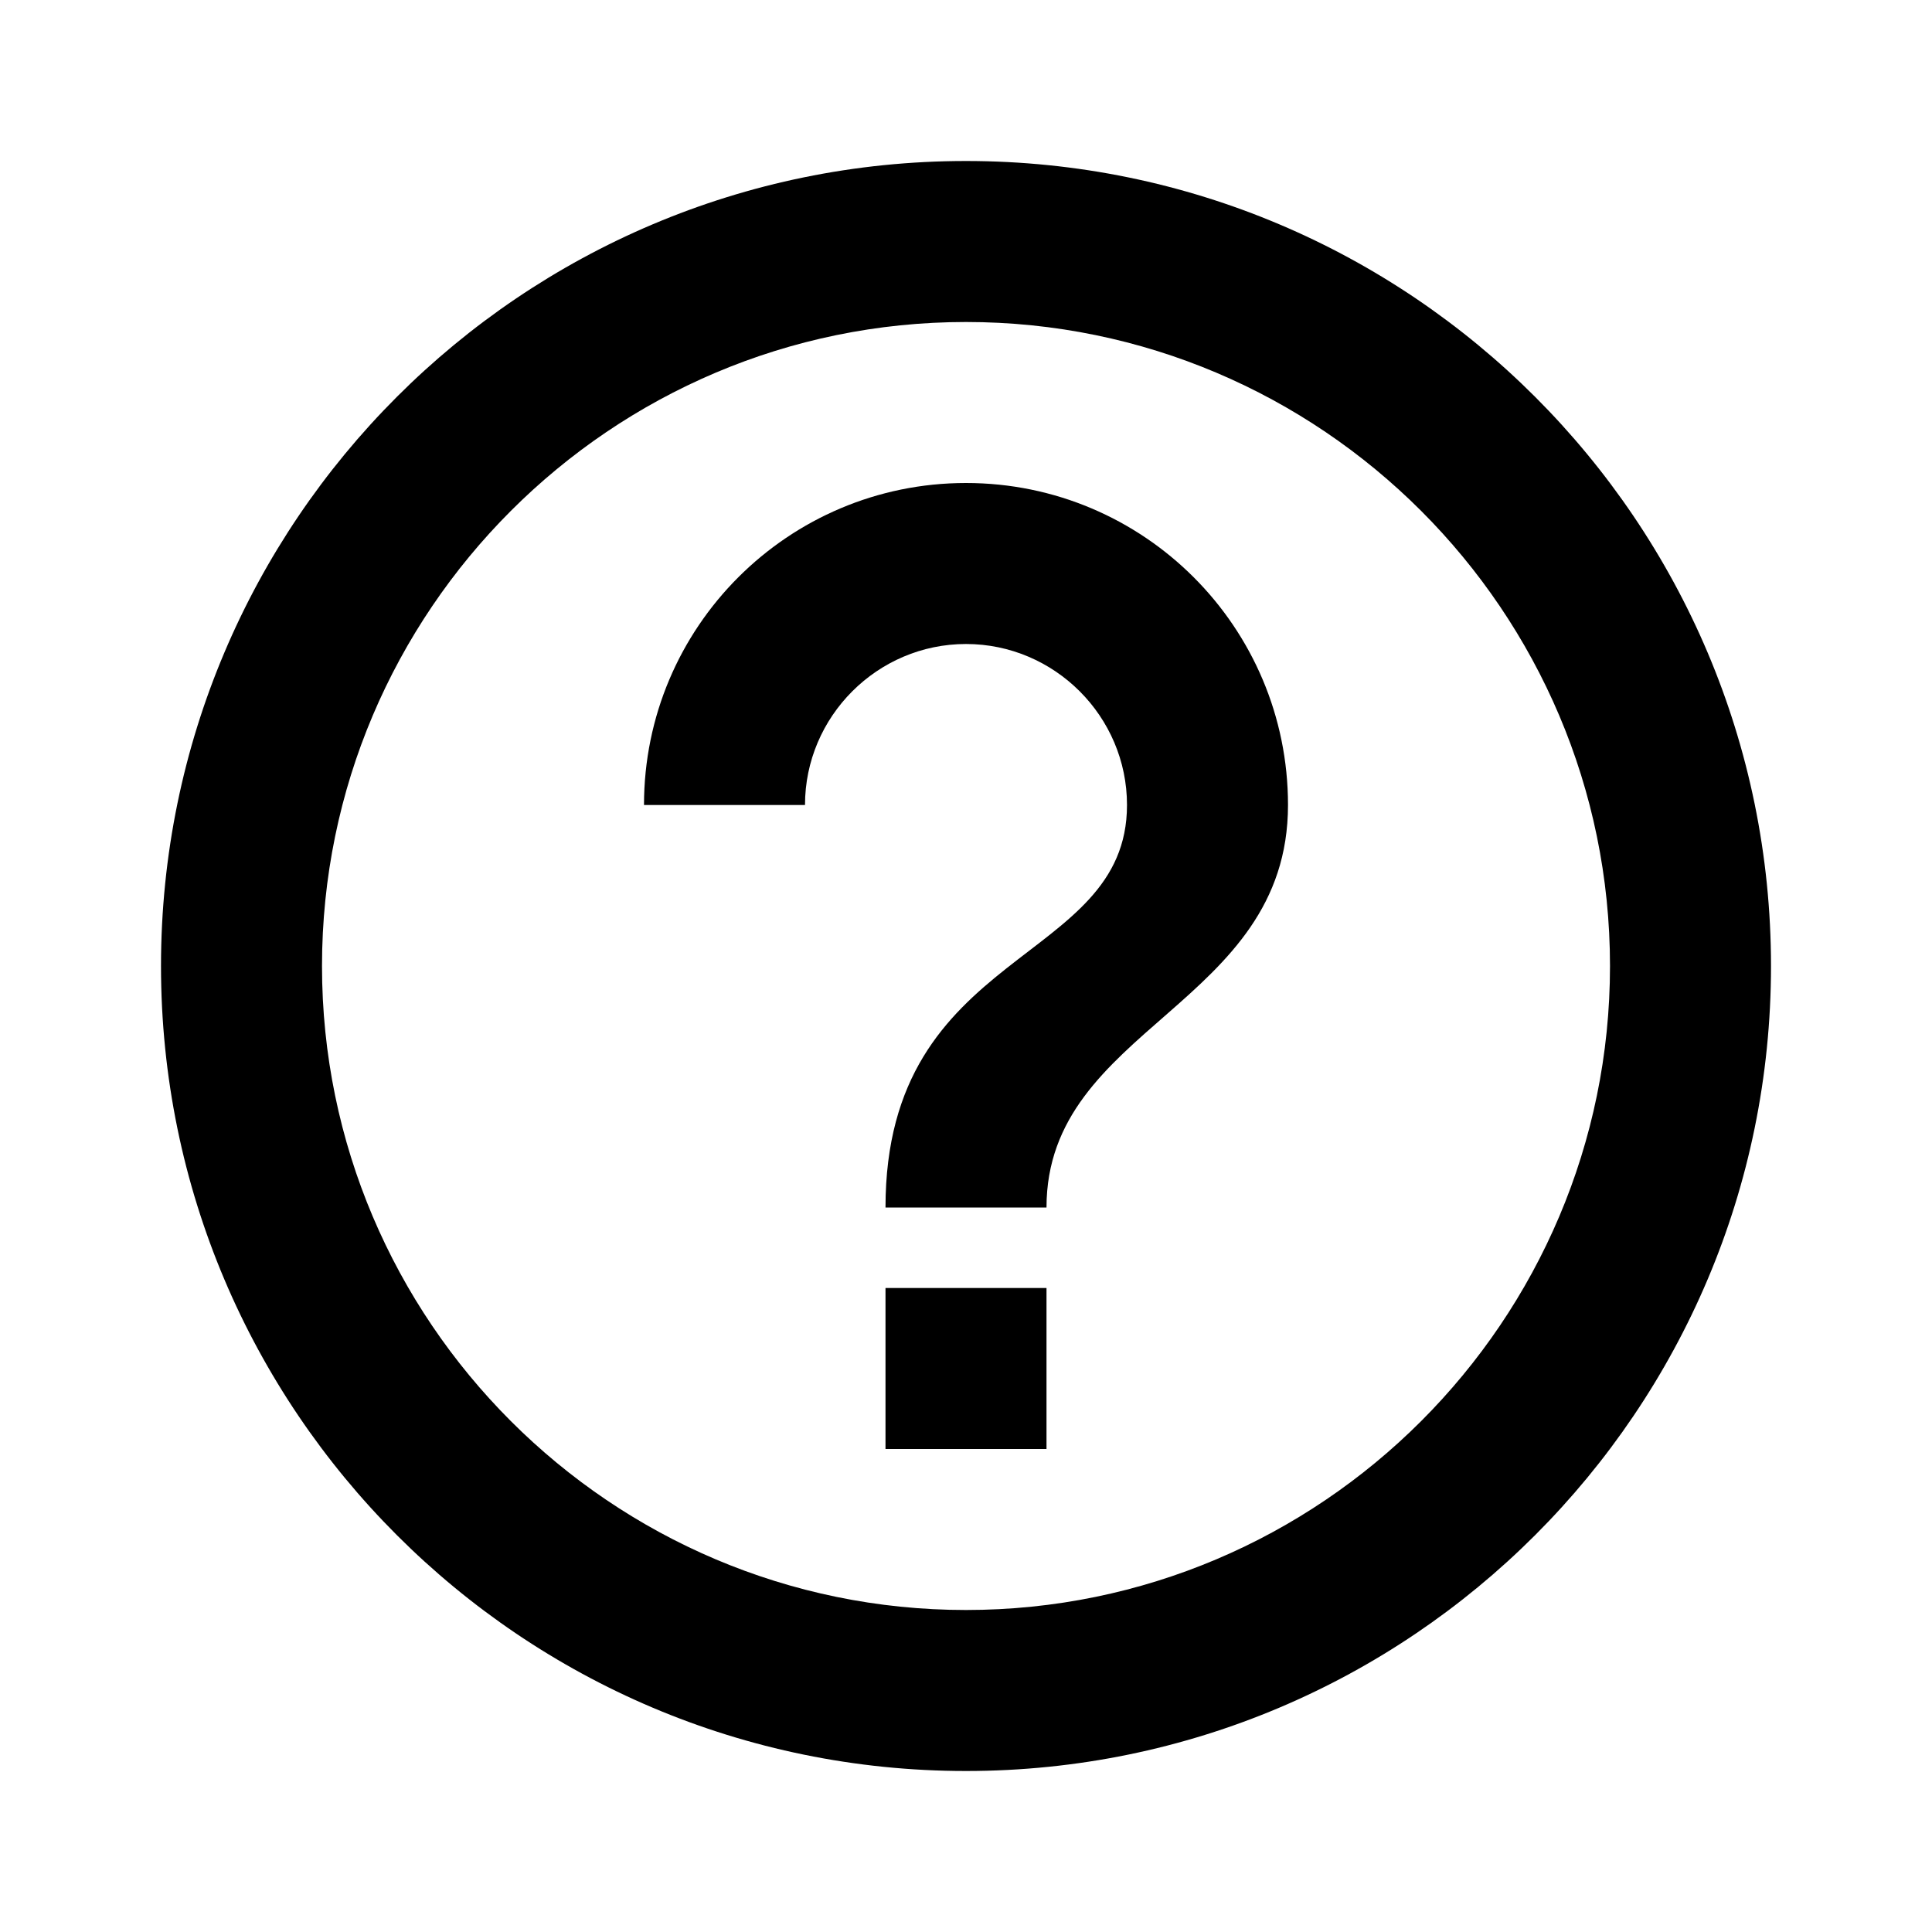
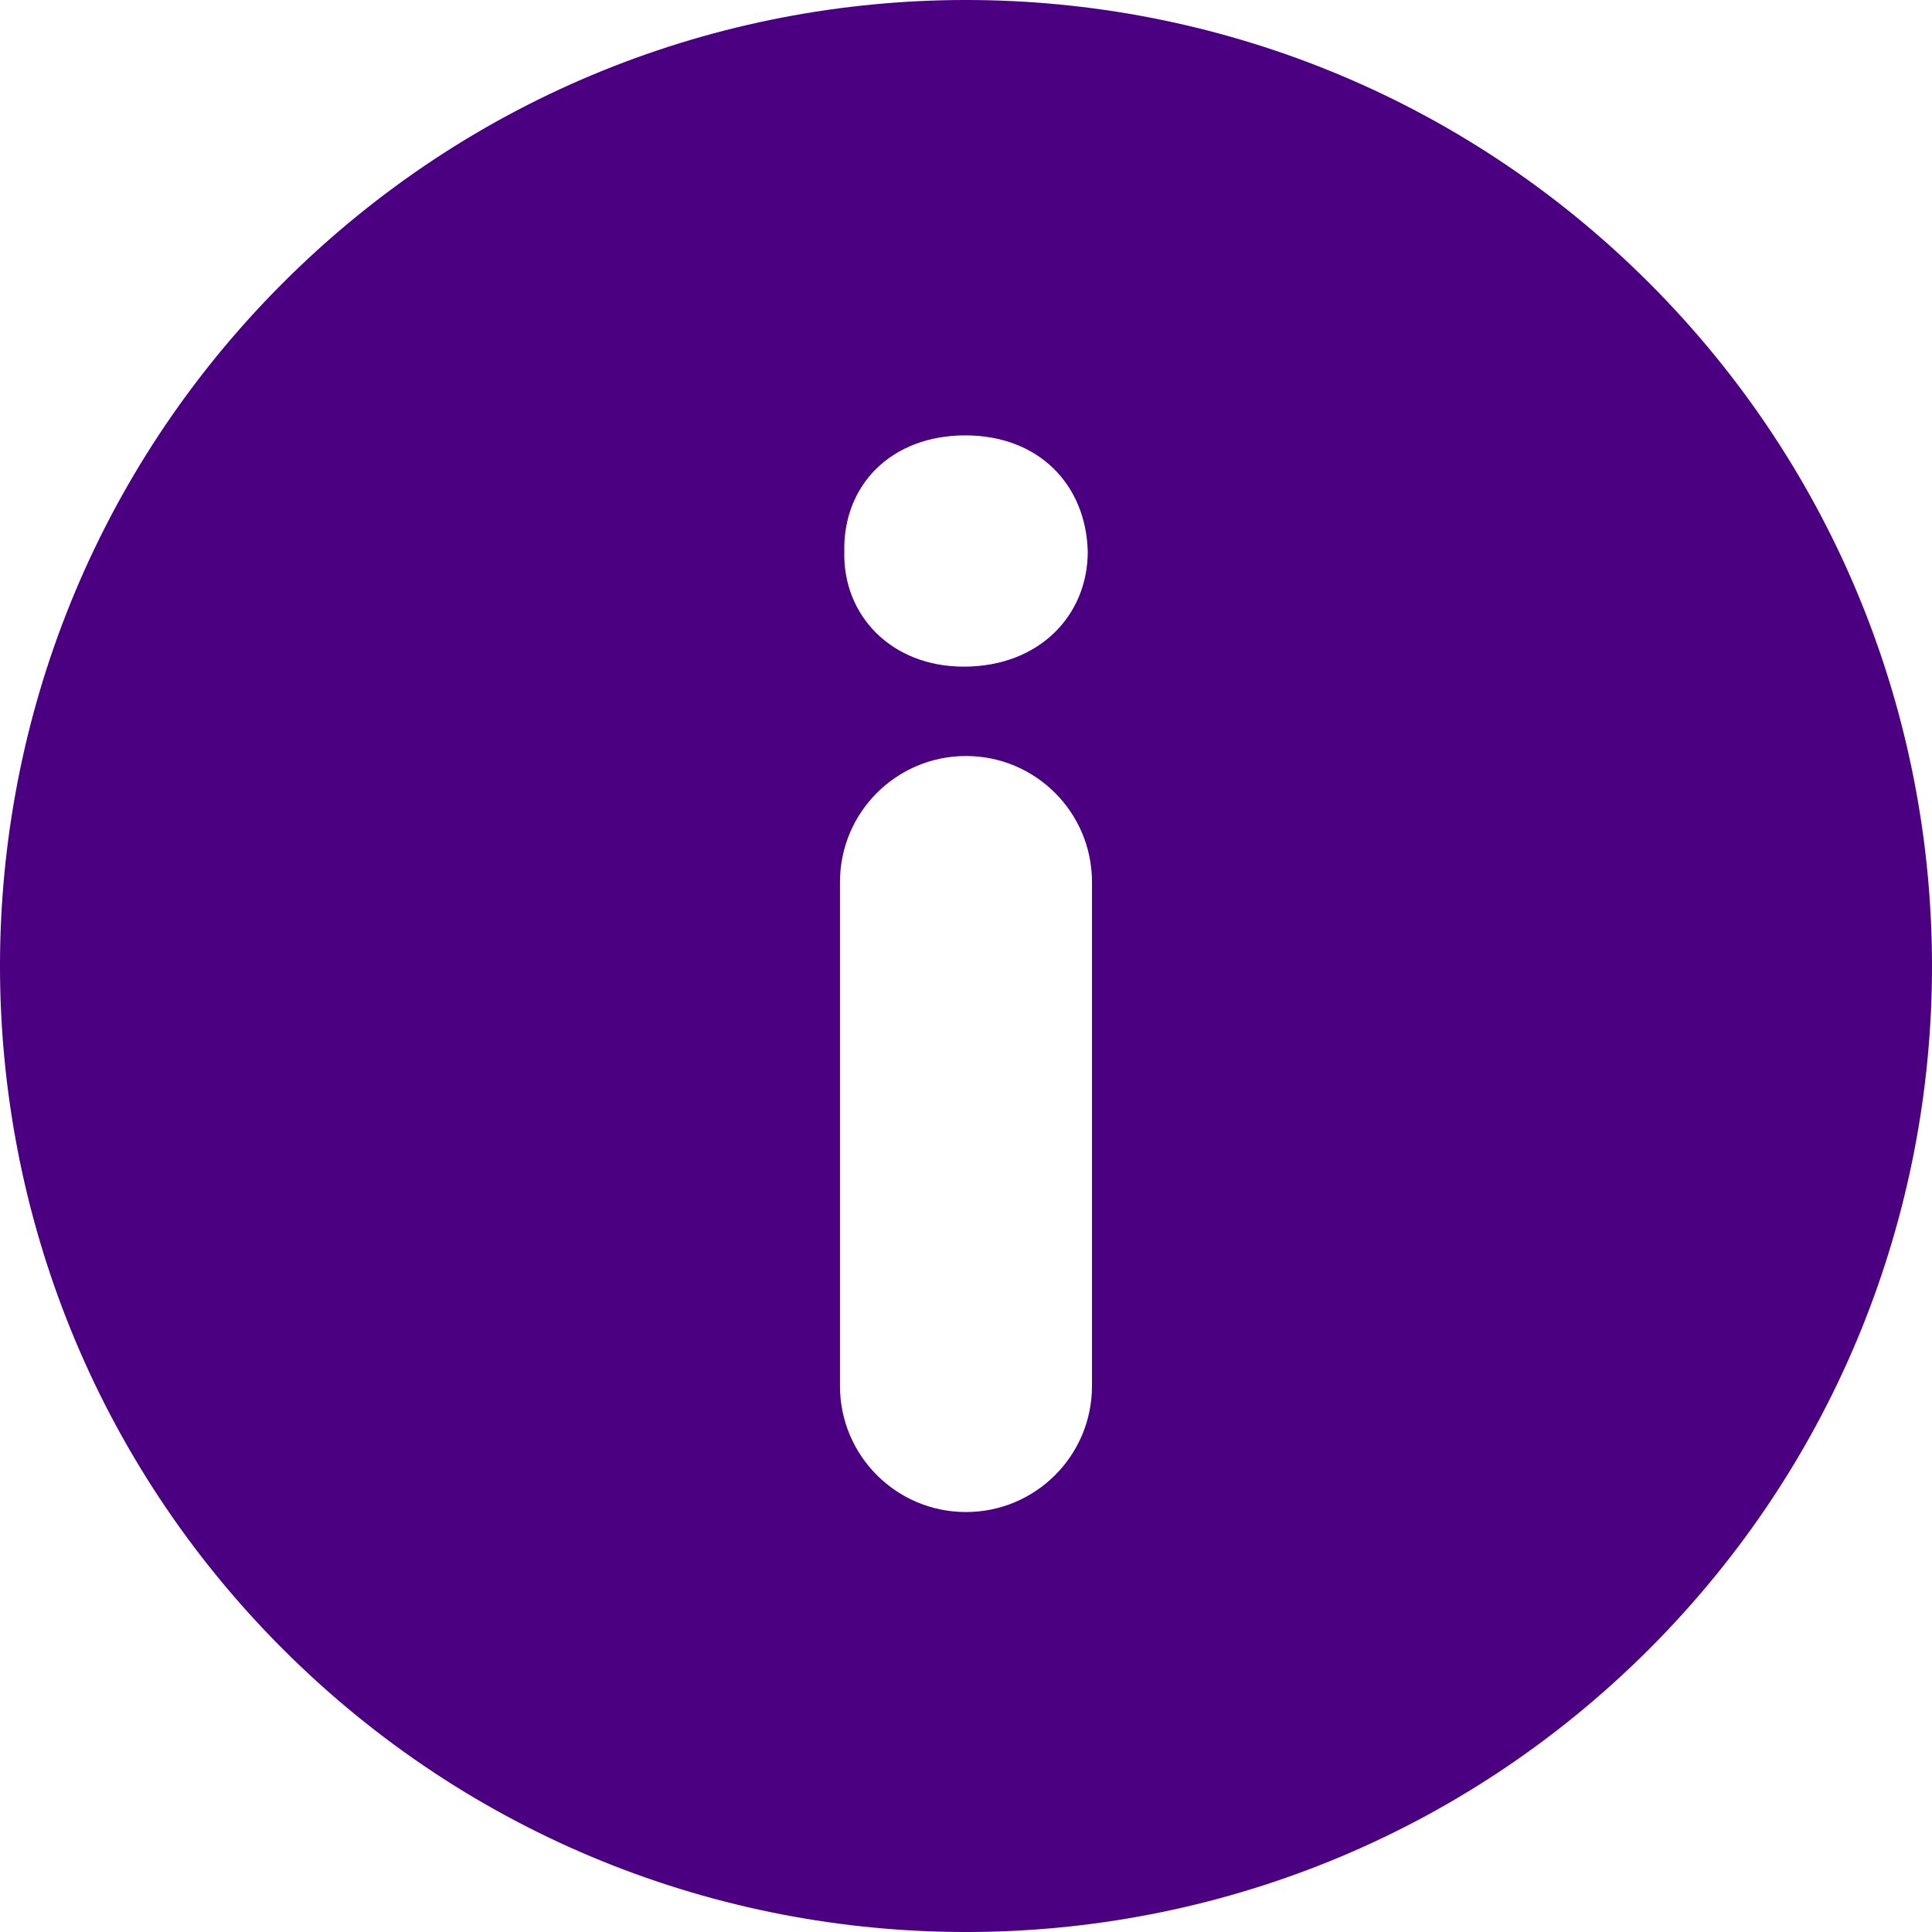
- <svg xmlns="http://www.w3.org/2000/svg" height="24px" viewBox="0 0 24 24" width="24px" fill="#000000">
-   <path d="M0 0h24v24H0V0z" fill="none" />
-   <path d="M11 18h2v-2h-2v2zm1-16C6.48 2 2 6.48 2 12s4.48 10 10 10 10-4.48 10-10S17.52 2 12 2zm0 18c-4.41 0-8-3.59-8-8s3.59-8 8-8 8 3.59 8 8-3.59 8-8 8zm0-14c-2.21 0-4 1.79-4 4h2c0-1.1.9-2 2-2s2 .9 2 2c0 2-3 1.75-3 5h2c0-2.25 3-2.5 3-5 0-2.21-1.79-4-4-4z" />
+ <svg xmlns="http://www.w3.org/2000/svg" version="1.1" width="512" height="512" x="0" y="0" viewBox="0 0 45.999 45.999" style="enable-background:new 0 0 512 512" xml:space="preserve" class="">
+   <g>
+     <g>
+       <g>
+         <path d="M39.264,6.736c-8.982-8.981-23.545-8.982-32.528,0c-8.982,8.982-8.981,23.545,0,32.528c8.982,8.98,23.545,8.981,32.528,0    C48.245,30.281,48.244,15.719,39.264,6.736z M25.999,33c0,1.657-1.343,3-3,3s-3-1.343-3-3V21c0-1.657,1.343-3,3-3s3,1.343,3,3V33z     M22.946,15.872c-1.728,0-2.88-1.224-2.844-2.735c-0.036-1.584,1.116-2.771,2.879-2.771c1.764,0,2.88,1.188,2.917,2.771    C25.897,14.648,24.746,15.872,22.946,15.872z" fill="#4b0082" data-original="#000000" style="" class="" />
+       </g>
+     </g>
+     <g>
+ </g>
+     <g>
+ </g>
+     <g>
+ </g>
+     <g>
+ </g>
+     <g>
+ </g>
+     <g>
+ </g>
+     <g>
+ </g>
+     <g>
+ </g>
+     <g>
+ </g>
+     <g>
+ </g>
+     <g>
+ </g>
+     <g>
+ </g>
+     <g>
+ </g>
+     <g>
+ </g>
+     <g>
+ </g>
+   </g>
</svg>
